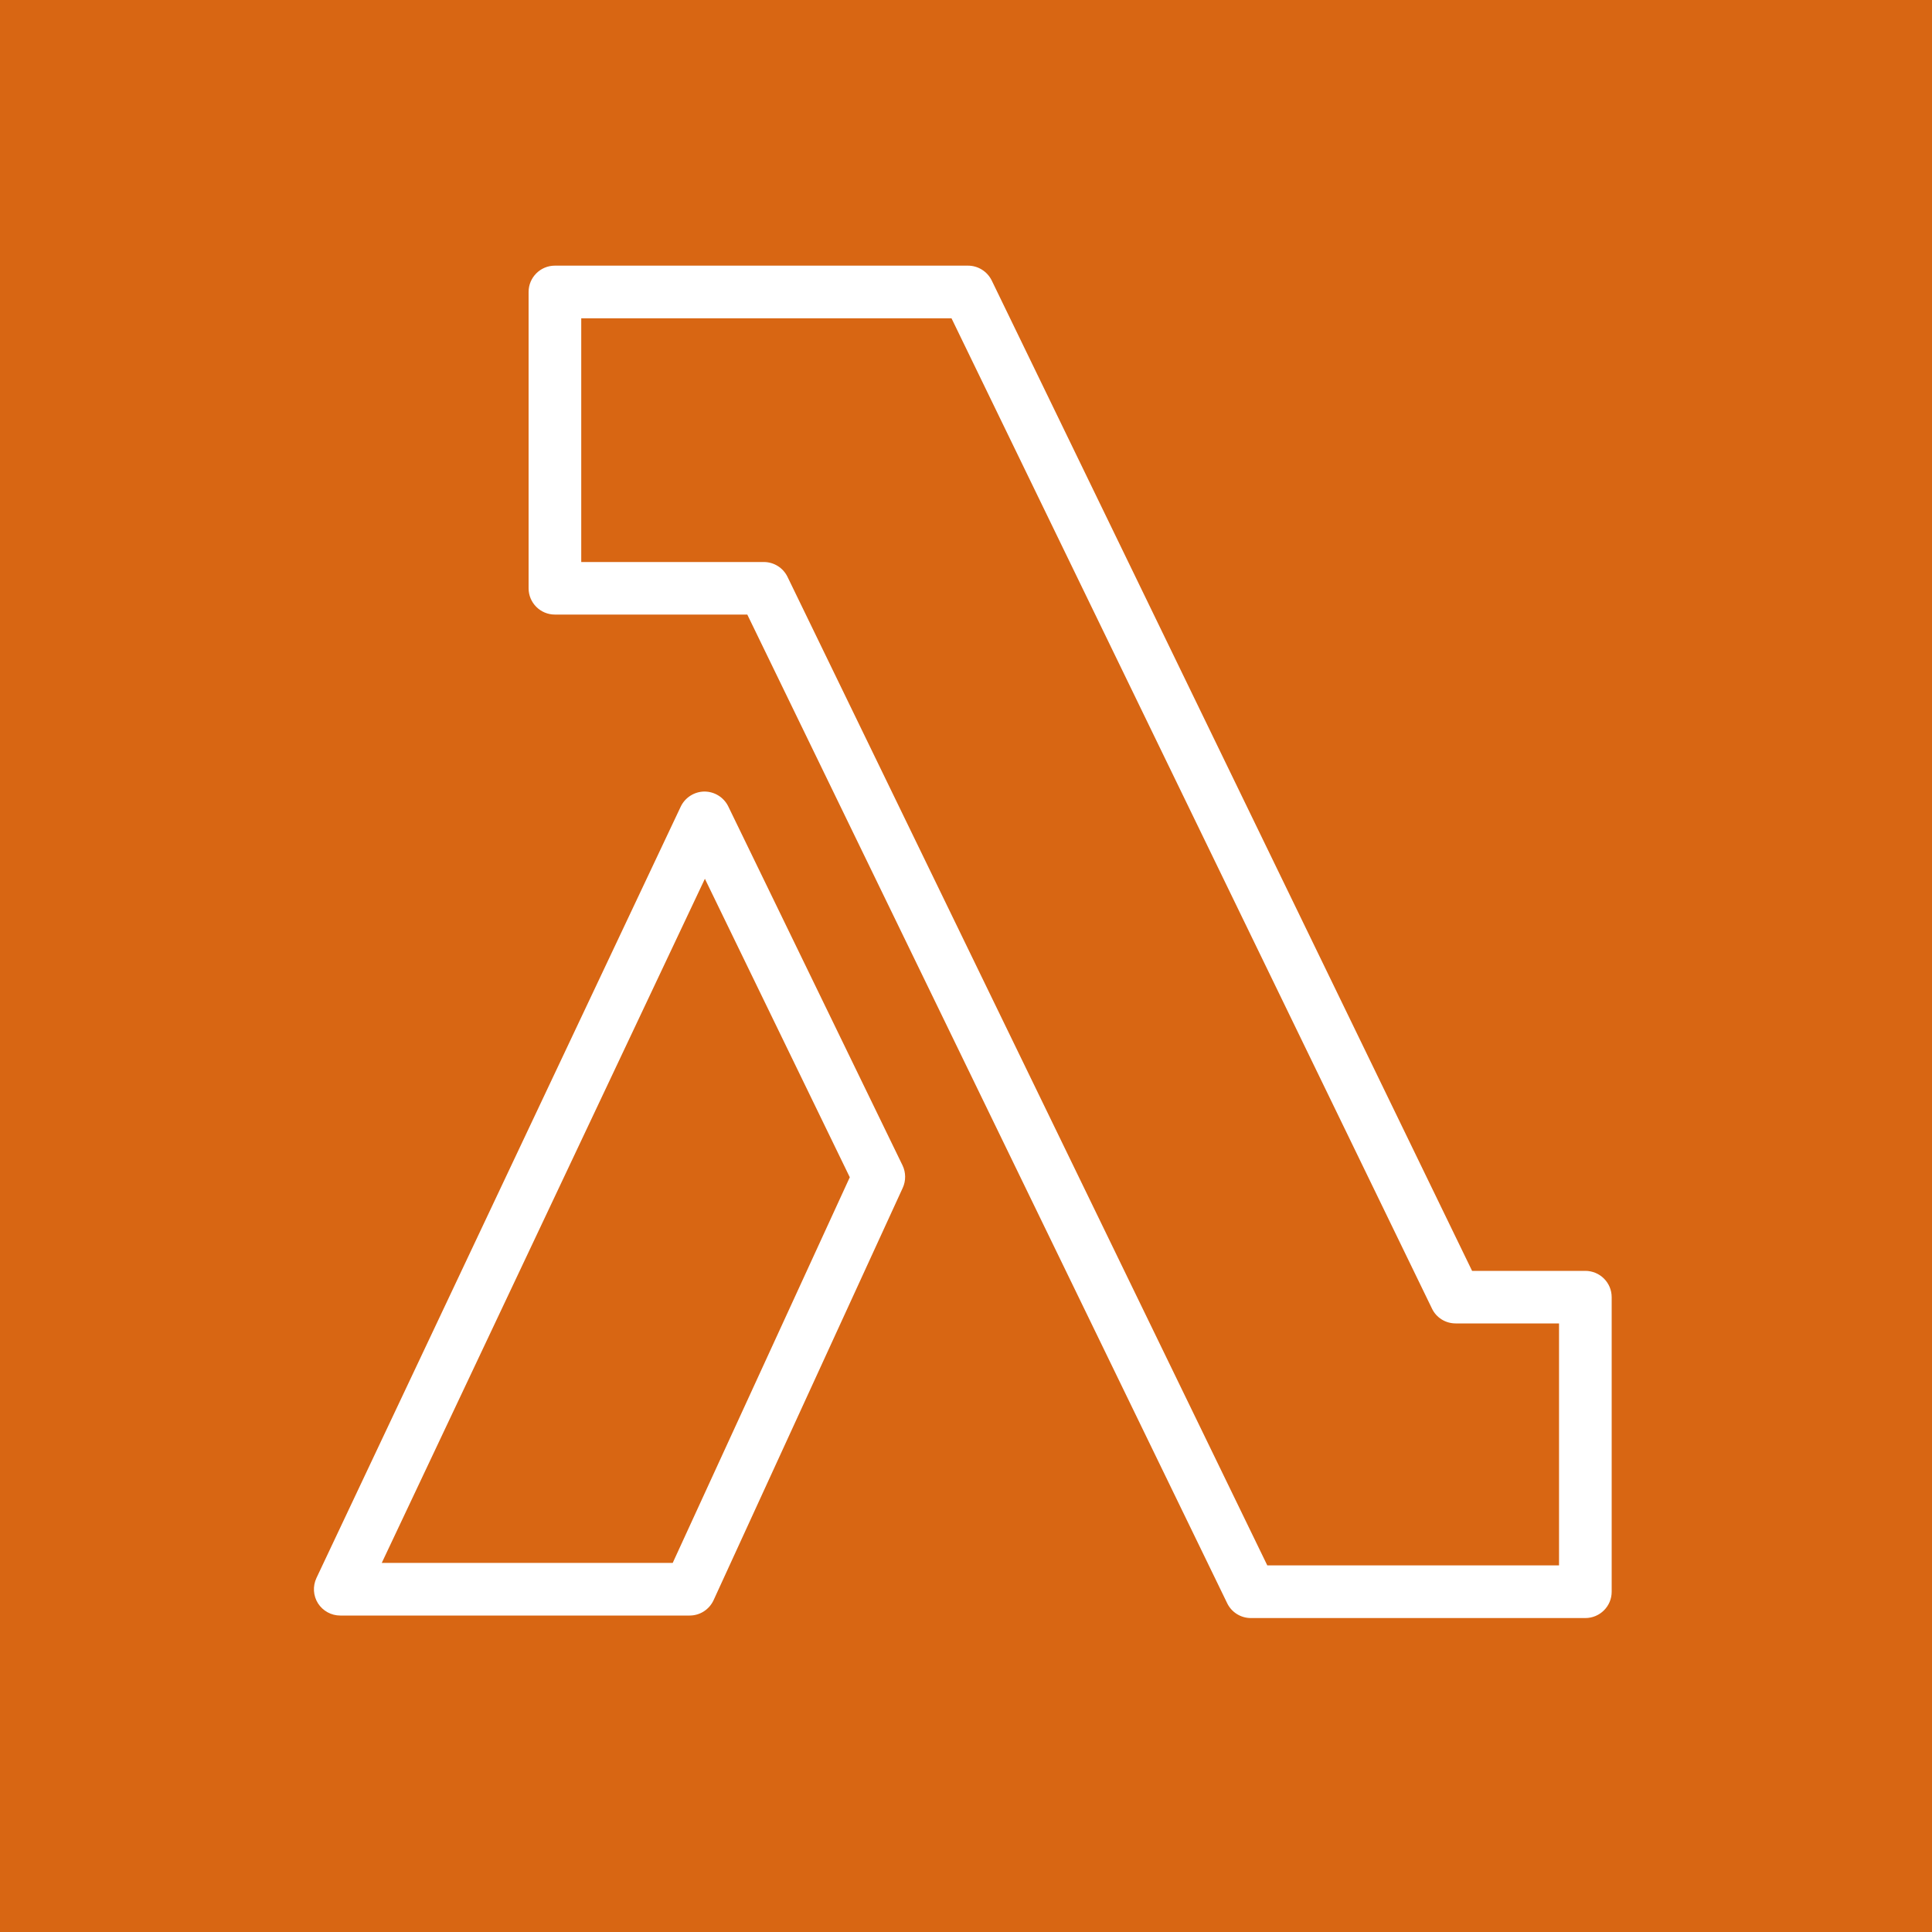
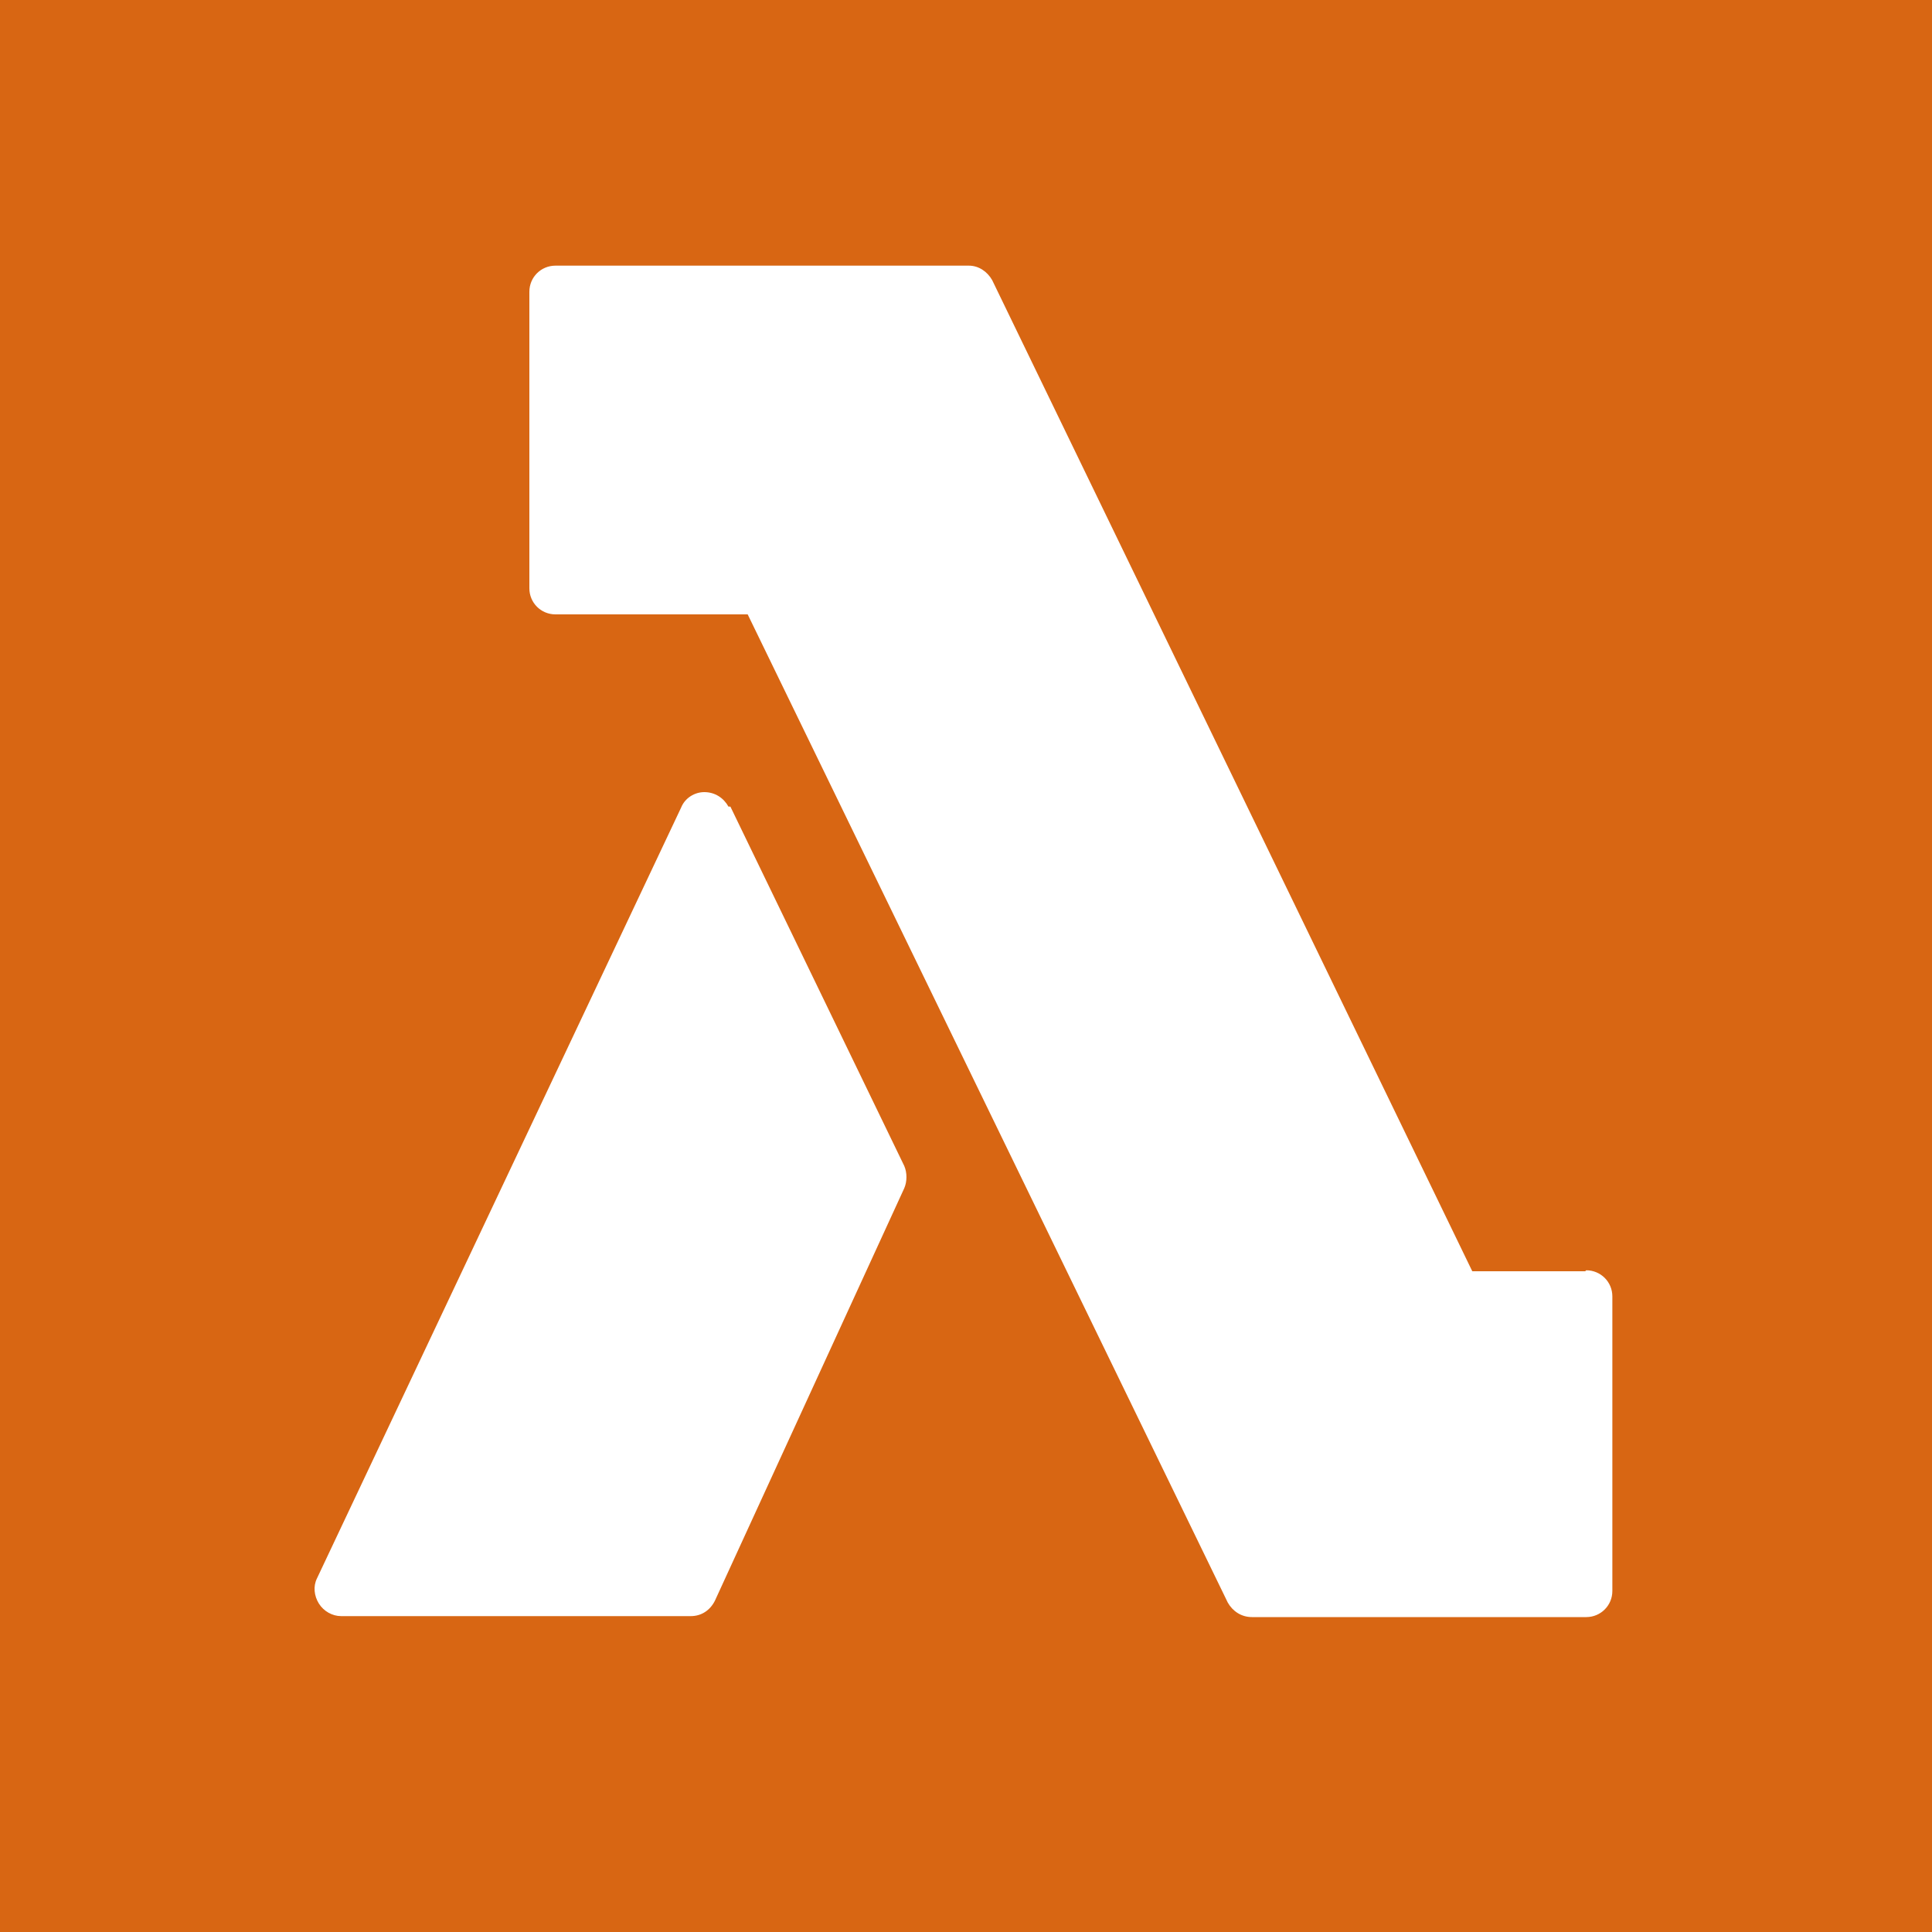
<svg xmlns="http://www.w3.org/2000/svg" viewBox="0 0 20 20">
  <rect width="100%" height="100%" fill="#D86613" />
-   <path fill-rule="evenodd" clip-rule="evenodd" d="M5.472 3.022C5.472 2.872 5.594 2.75 5.744 2.75H10.021C10.125 2.75 10.22 2.81 10.266 2.903L15.239 13.156H16.411C16.562 13.156 16.684 13.278 16.684 13.428V16.478C16.684 16.628 16.562 16.75 16.411 16.75H12.949C12.844 16.75 12.749 16.69 12.704 16.597L7.736 6.362H5.744C5.594 6.362 5.472 6.24 5.472 6.09V3.022ZM6.017 3.295V5.818H7.907C8.011 5.818 8.106 5.877 8.152 5.971L13.119 16.205H16.139V13.7H15.069C14.964 13.7 14.869 13.641 14.824 13.547L9.85 3.295H6.017ZM7.292 8.194C7.397 8.194 7.493 8.254 7.539 8.348L9.343 12.064C9.378 12.137 9.379 12.223 9.345 12.297L7.387 16.565C7.342 16.662 7.246 16.724 7.139 16.724H3.522C3.429 16.724 3.342 16.676 3.292 16.598C3.242 16.519 3.236 16.42 3.276 16.335L7.047 8.35C7.092 8.256 7.187 8.195 7.292 8.194ZM7.297 9.097L3.952 16.179H6.964L8.797 12.187L7.297 9.097Z" fill="white" />
+   <path d="M15.241 13.16H16.41L16.421 13.15C16.57 13.15 16.691 13.27 16.691 13.42V16.47C16.691 16.62 16.57 16.74 16.421 16.74H12.96C12.851 16.74 12.761 16.68 12.71 16.59L7.74 6.36H5.75C5.6 6.36 5.48 6.24 5.48 6.09V3.02C5.48 2.87 5.6 2.75 5.75 2.75H10.03C10.13 2.75 10.22 2.81 10.271 2.9L15.241 13.16Z" fill="white" />
+   <path d="M7.291 8.2C7.401 8.2 7.491 8.26 7.541 8.35H7.561L9.361 12.07C9.391 12.14 9.391 12.23 9.361 12.3L7.401 16.57C7.351 16.67 7.261 16.73 7.151 16.73H3.531C3.441 16.73 3.351 16.68 3.301 16.6C3.251 16.52 3.241 16.42 3.281 16.34L7.051 8.36C7.091 8.26 7.191 8.2 7.291 8.2Z" fill="white" />
</svg>
